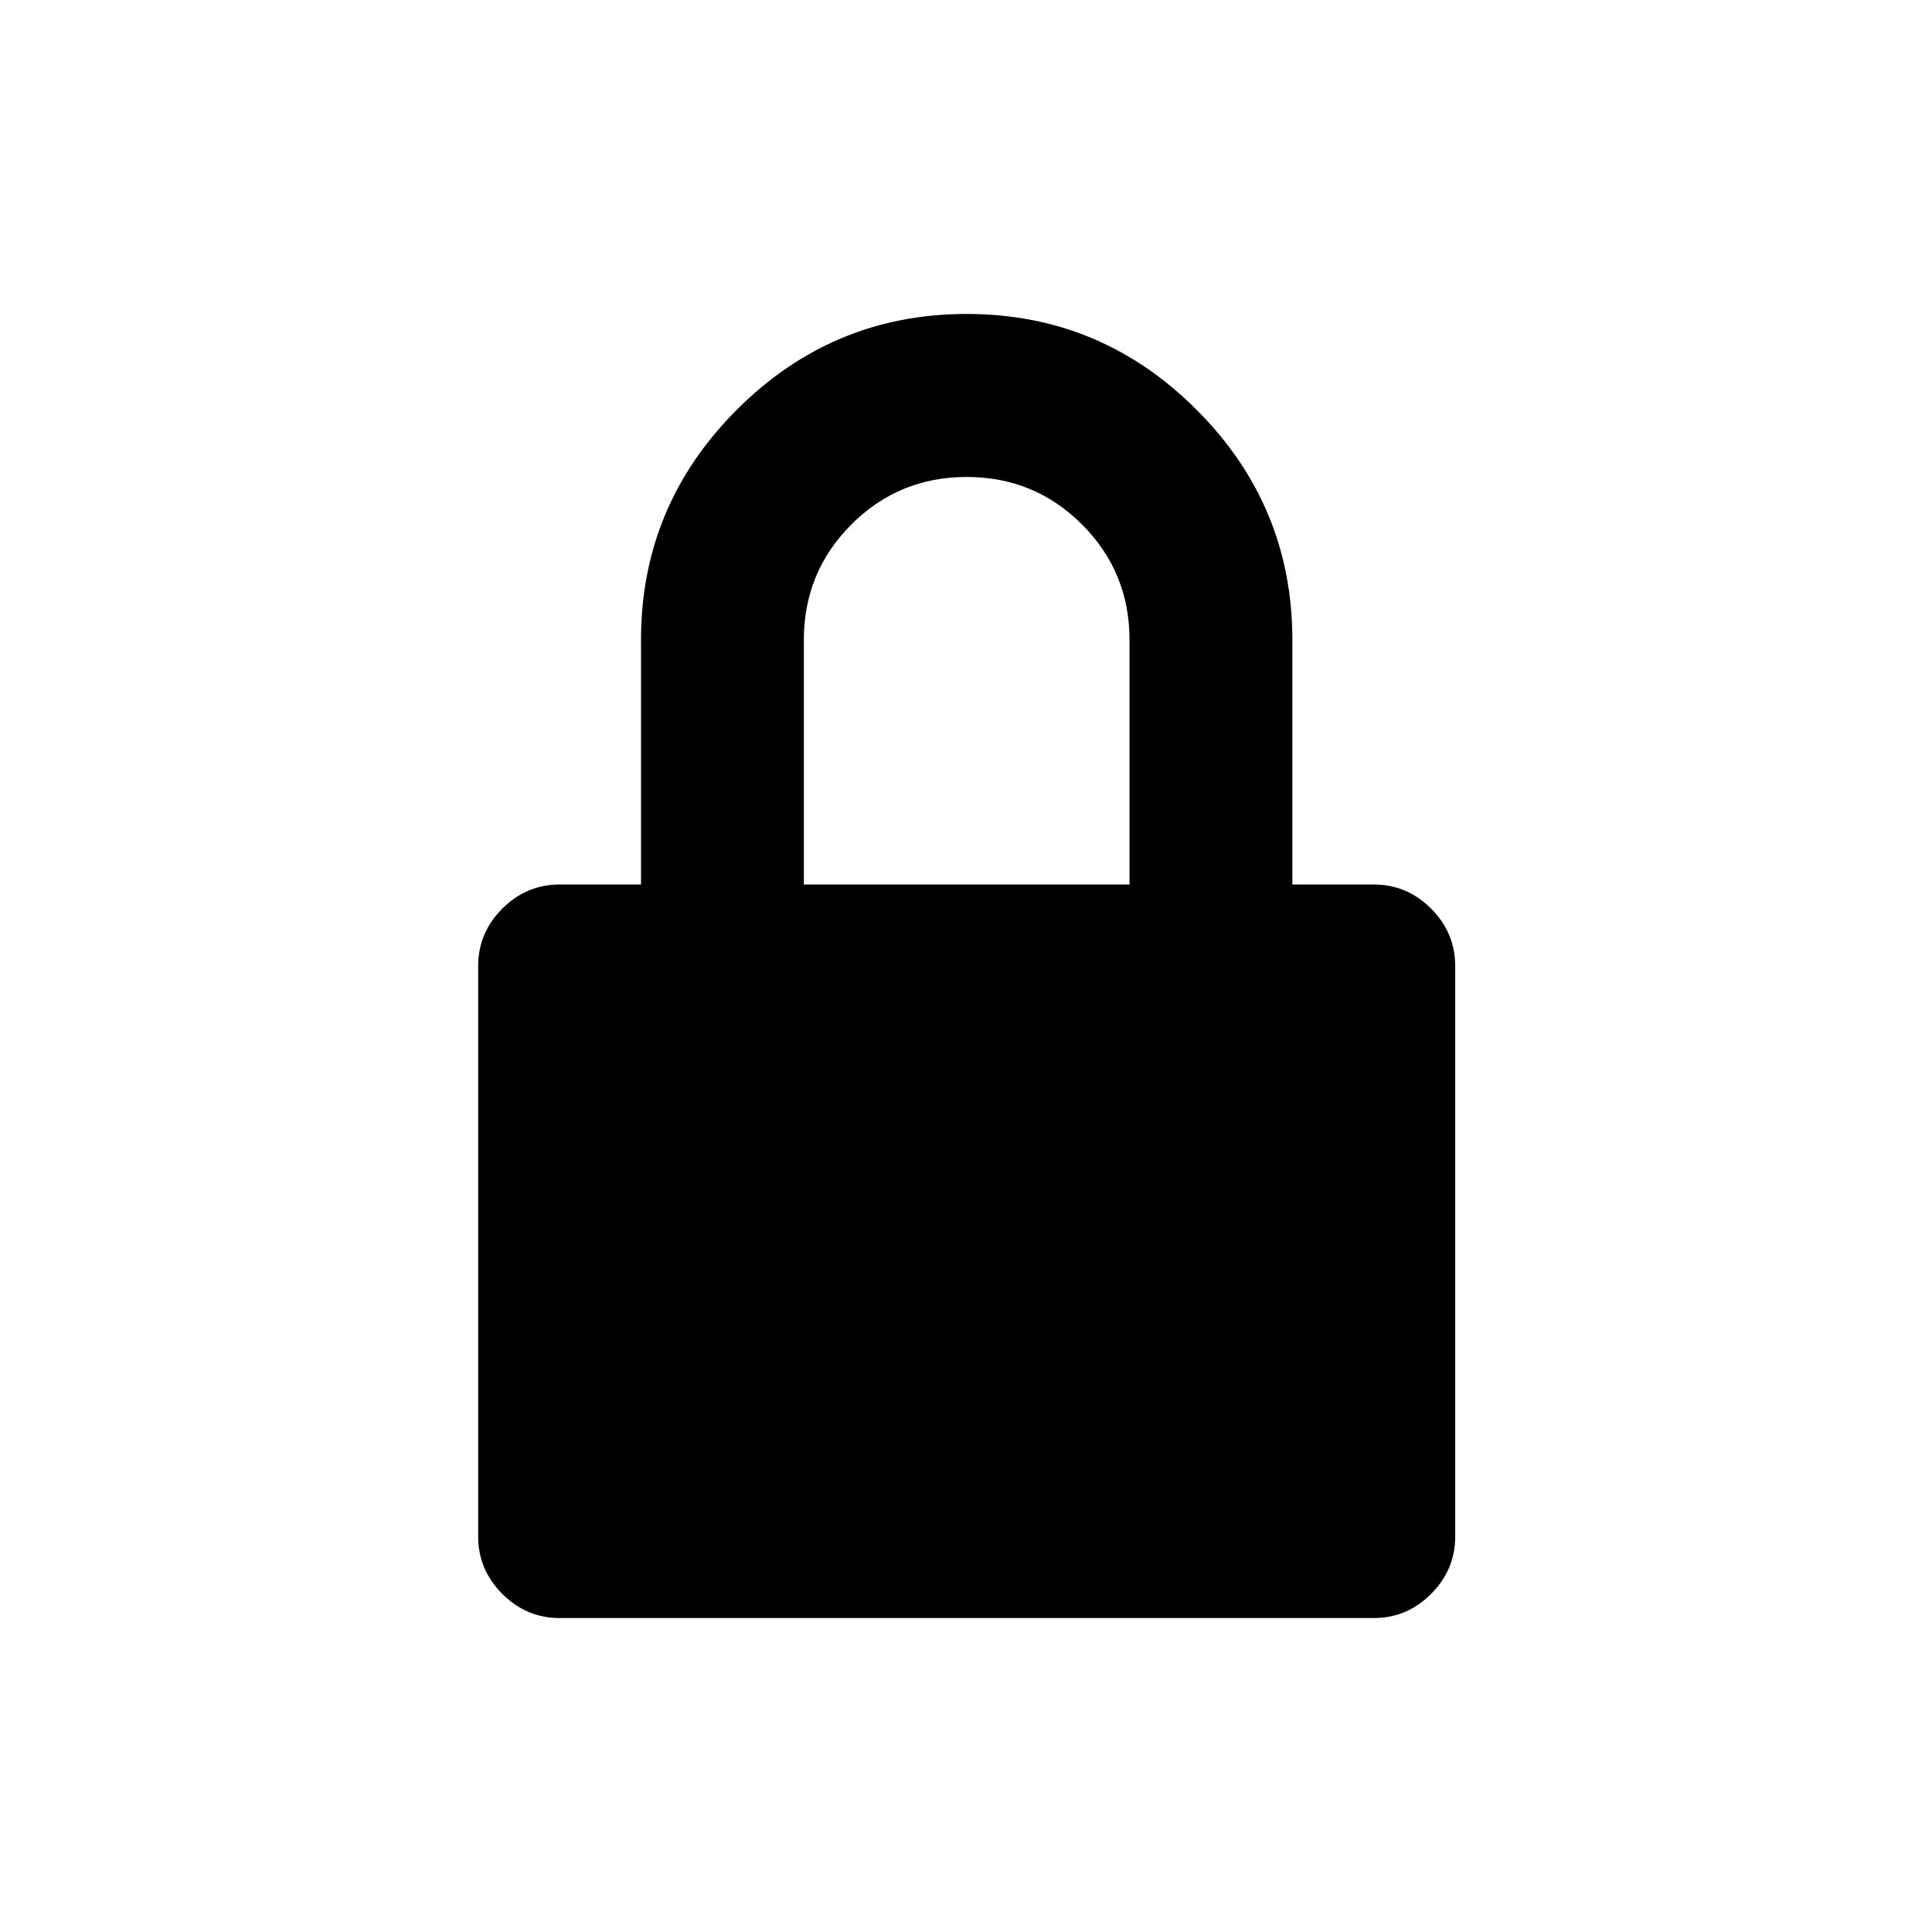
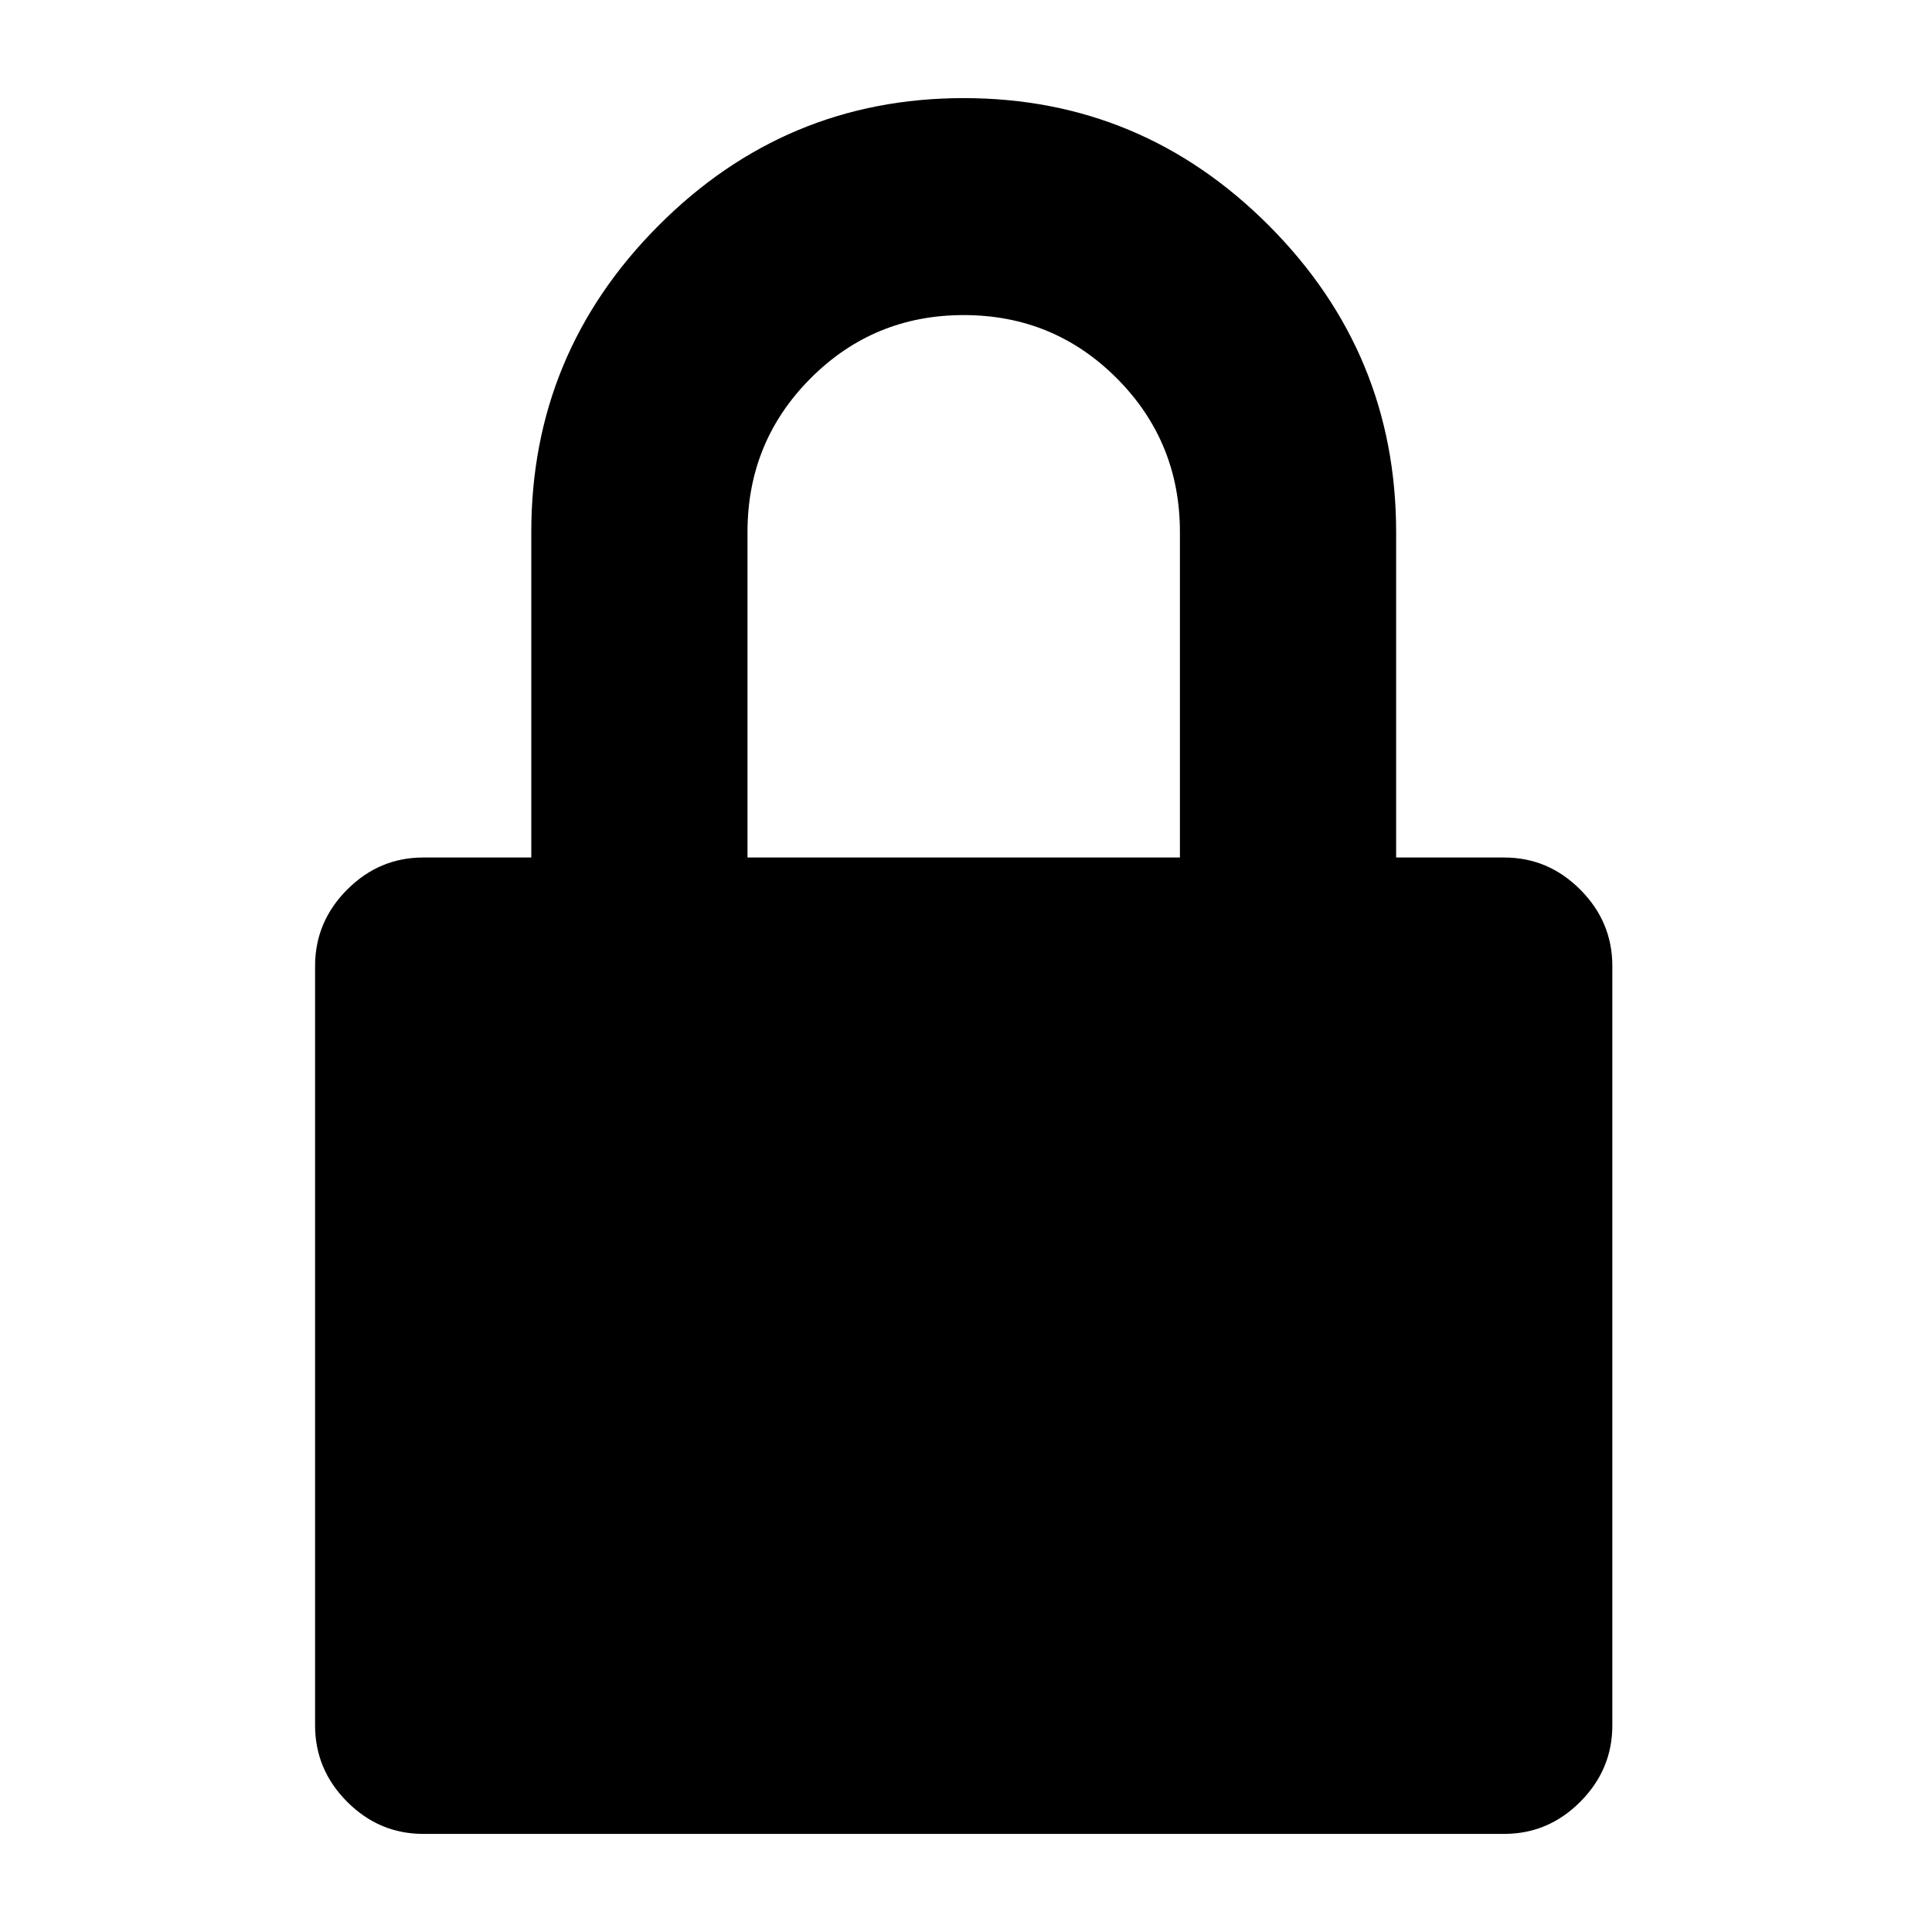
- <svg xmlns="http://www.w3.org/2000/svg" width="400px" height="400px" viewBox="0 0 400 400" version="1.1">
+ <svg xmlns="http://www.w3.org/2000/svg" width="1024px" height="1024px" viewBox="0 0 1024 1024" version="1.1">
  <defs />
  <g id="Page-1" stroke="none" stroke-width="1" fill="none" fill-rule="evenodd">
    <g id="private" fill="#000000">
-       <path d="M284.429,183.125 C289.007,183.125 292.961,184.792 296.291,188.125 C299.621,191.458 301.286,195.417 301.286,200 L301.286,318.125 C301.286,322.708 299.621,326.667 296.291,330 C292.961,333.333 289.007,335 284.429,335 L115.857,335 C111.279,335 107.325,333.333 103.995,330 C100.665,326.667 99,322.708 99,318.125 L99,200 C99,195.417 100.665,191.458 103.995,188.125 C107.325,184.792 111.279,183.125 115.857,183.125 L132.714,183.125 L132.714,132.5 C132.714,113.958 139.322,98.073 152.537,84.844 C165.752,71.615 181.621,65 200.143,65 C218.665,65 234.533,71.615 247.749,84.844 C260.964,98.073 267.571,113.958 267.571,132.5 L267.571,183.125 L284.429,183.125 Z M166.429,132.5 L166.429,183.125 L233.857,183.125 L233.857,132.5 C233.857,123.125 230.579,115.156 224.024,108.594 C217.468,102.031 209.508,98.75 200.143,98.75 C190.778,98.75 182.817,102.031 176.262,108.594 C169.706,115.156 166.429,123.125 166.429,132.5 L166.429,132.5 Z" />
+       <path d="M797.274,454.5 C812.837,454.5 826.277,460.179 837.595,471.537 C848.913,482.895 854.572,496.383 854.572,512 L854.572,914.5 C854.572,930.117 848.913,943.605 837.595,954.963 C826.277,966.321 812.837,972 797.274,972 L224.298,972 C208.735,972 195.295,966.321 183.977,954.963 C172.659,943.605 167,930.117 167,914.5 L167,512 C167,496.383 172.659,482.895 183.977,471.537 C195.295,460.179 208.735,454.5 224.298,454.5 L281.595,454.5 L281.595,282 C281.595,218.821 304.054,164.693 348.973,119.616 C393.892,74.538 447.829,52 510.786,52 C573.743,52 627.68,74.538 672.599,119.616 C717.518,164.693 739.977,218.821 739.977,282 L739.977,454.5 L797.274,454.5 L797.274,454.5 Z M396.191,282 L396.191,454.5 L625.381,454.5 L625.381,282 C625.381,250.055 614.24,222.903 591.958,200.542 C569.675,178.18 542.618,167 510.786,167 C478.954,167 451.897,178.18 429.614,200.542 C407.332,222.903 396.191,250.055 396.191,282 L396.191,282 L396.191,282 Z" id="Shape" />
    </g>
  </g>
</svg>
